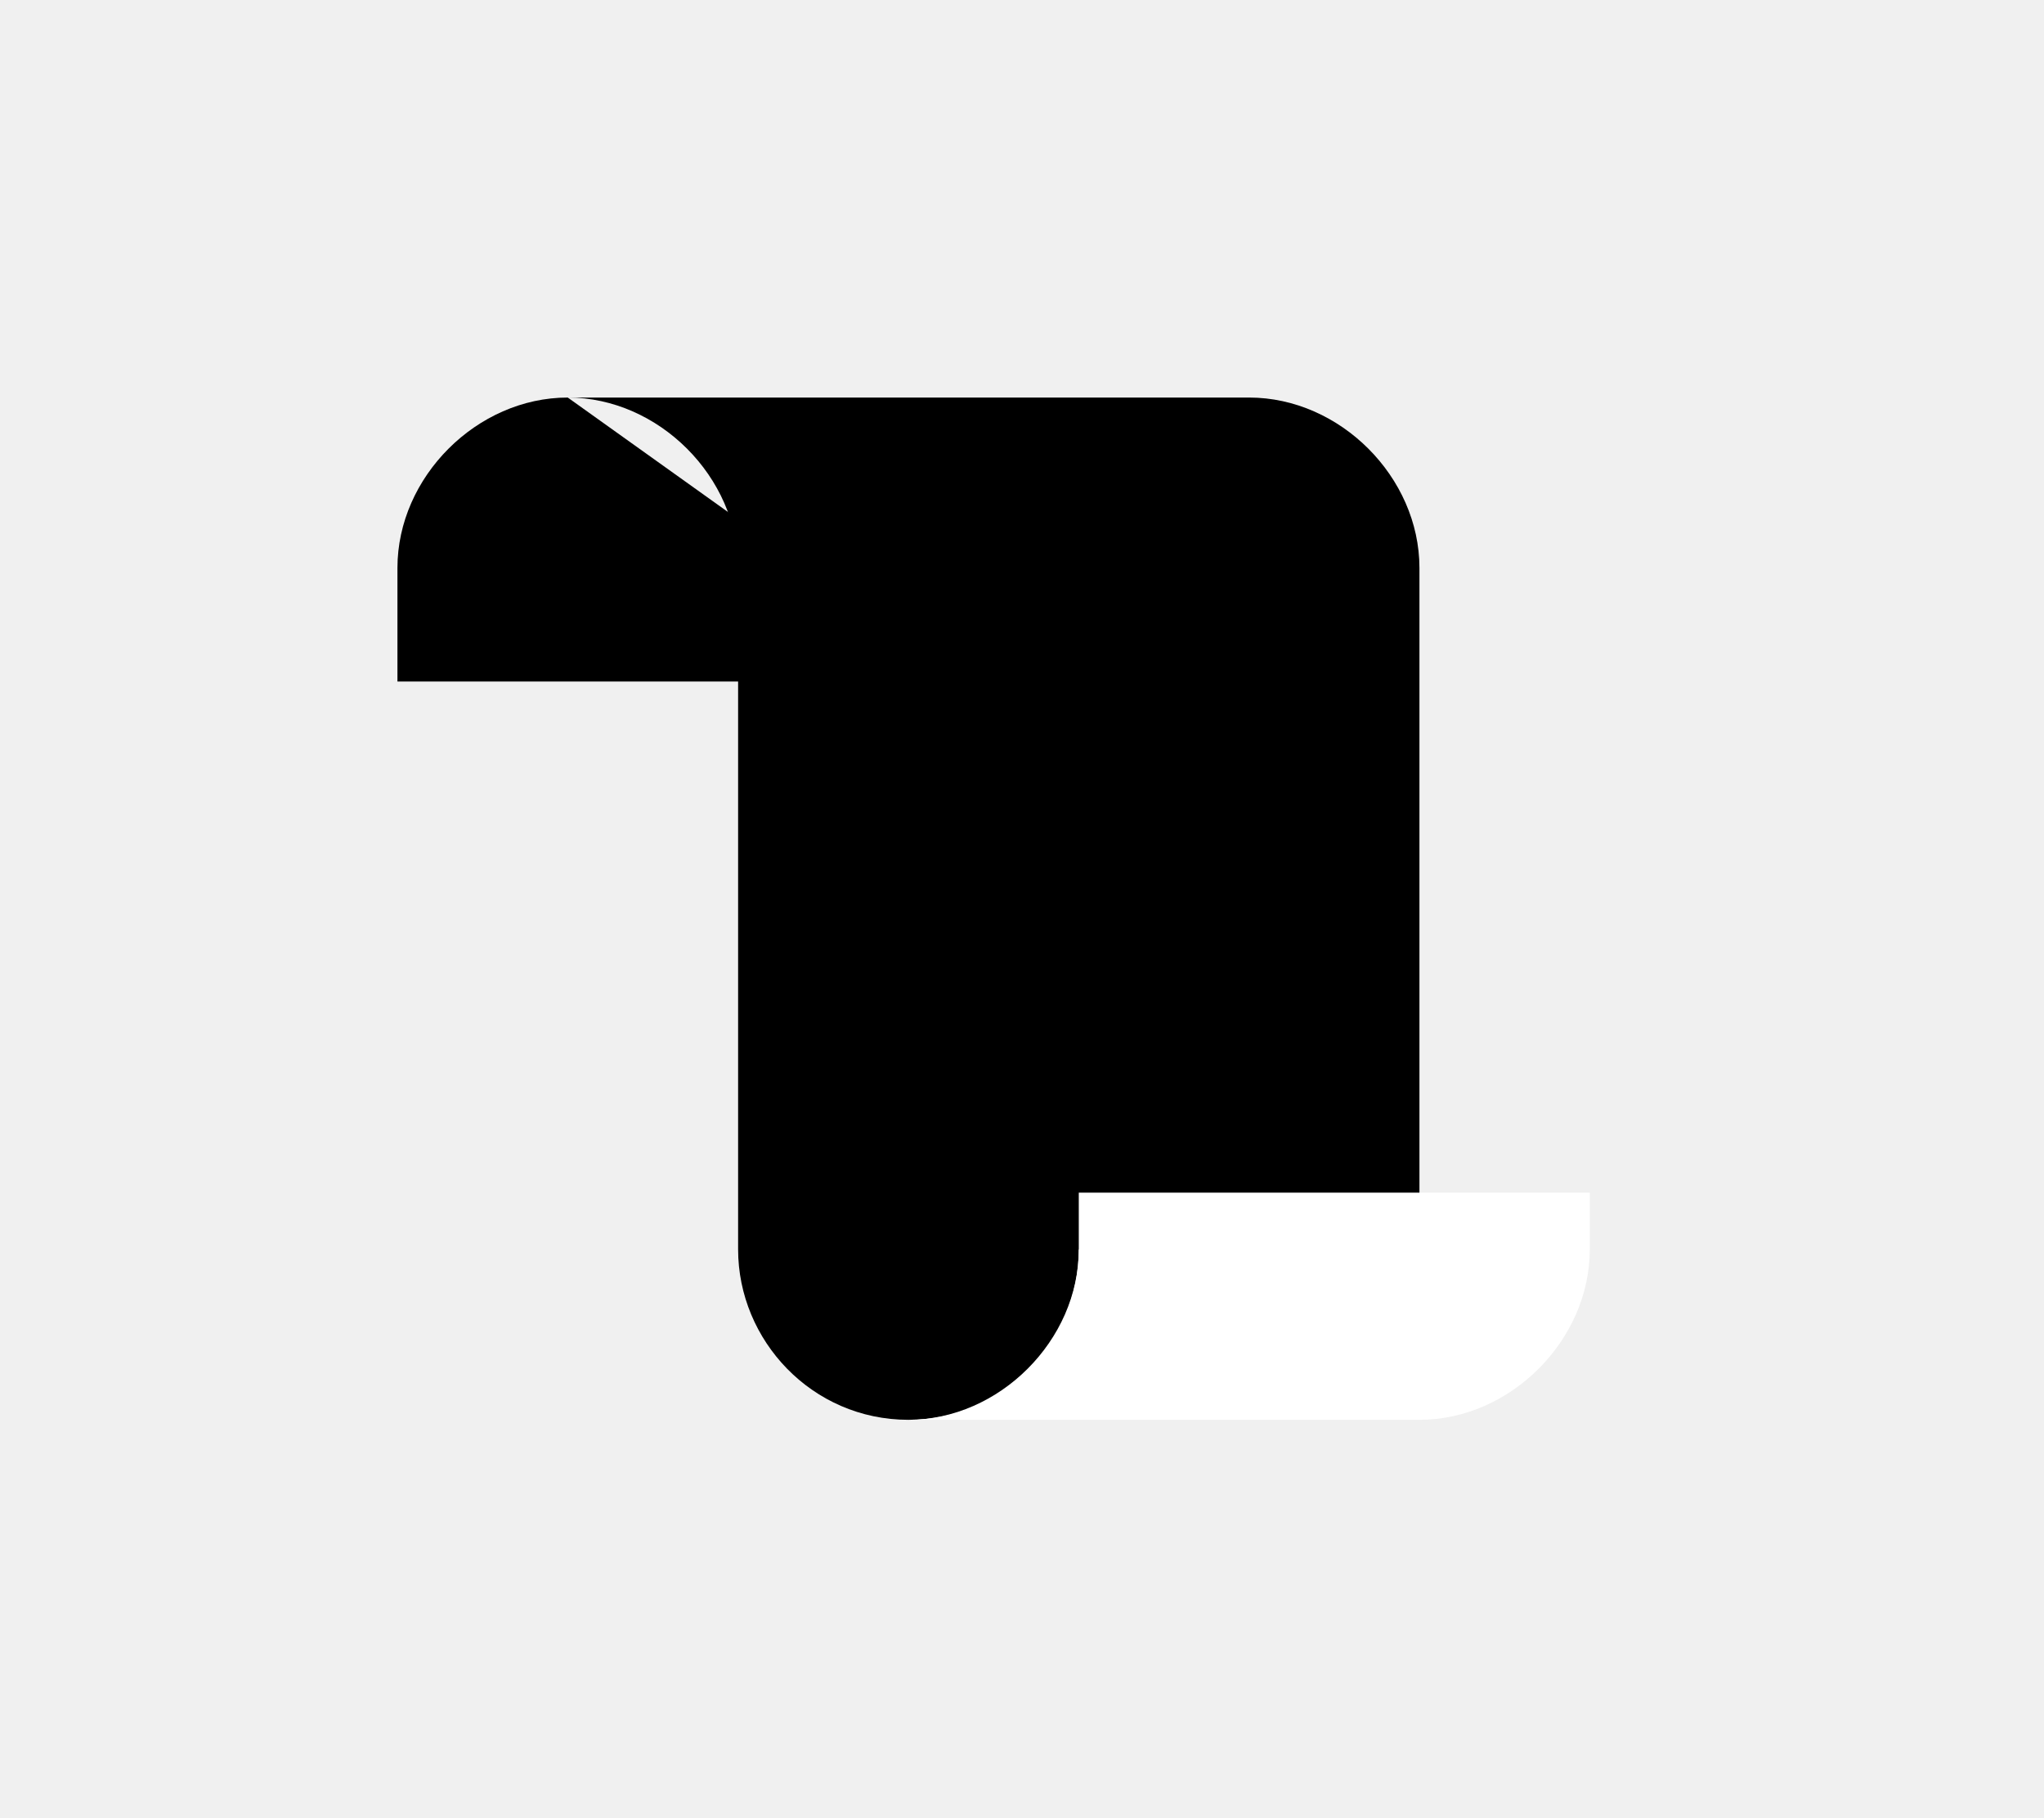
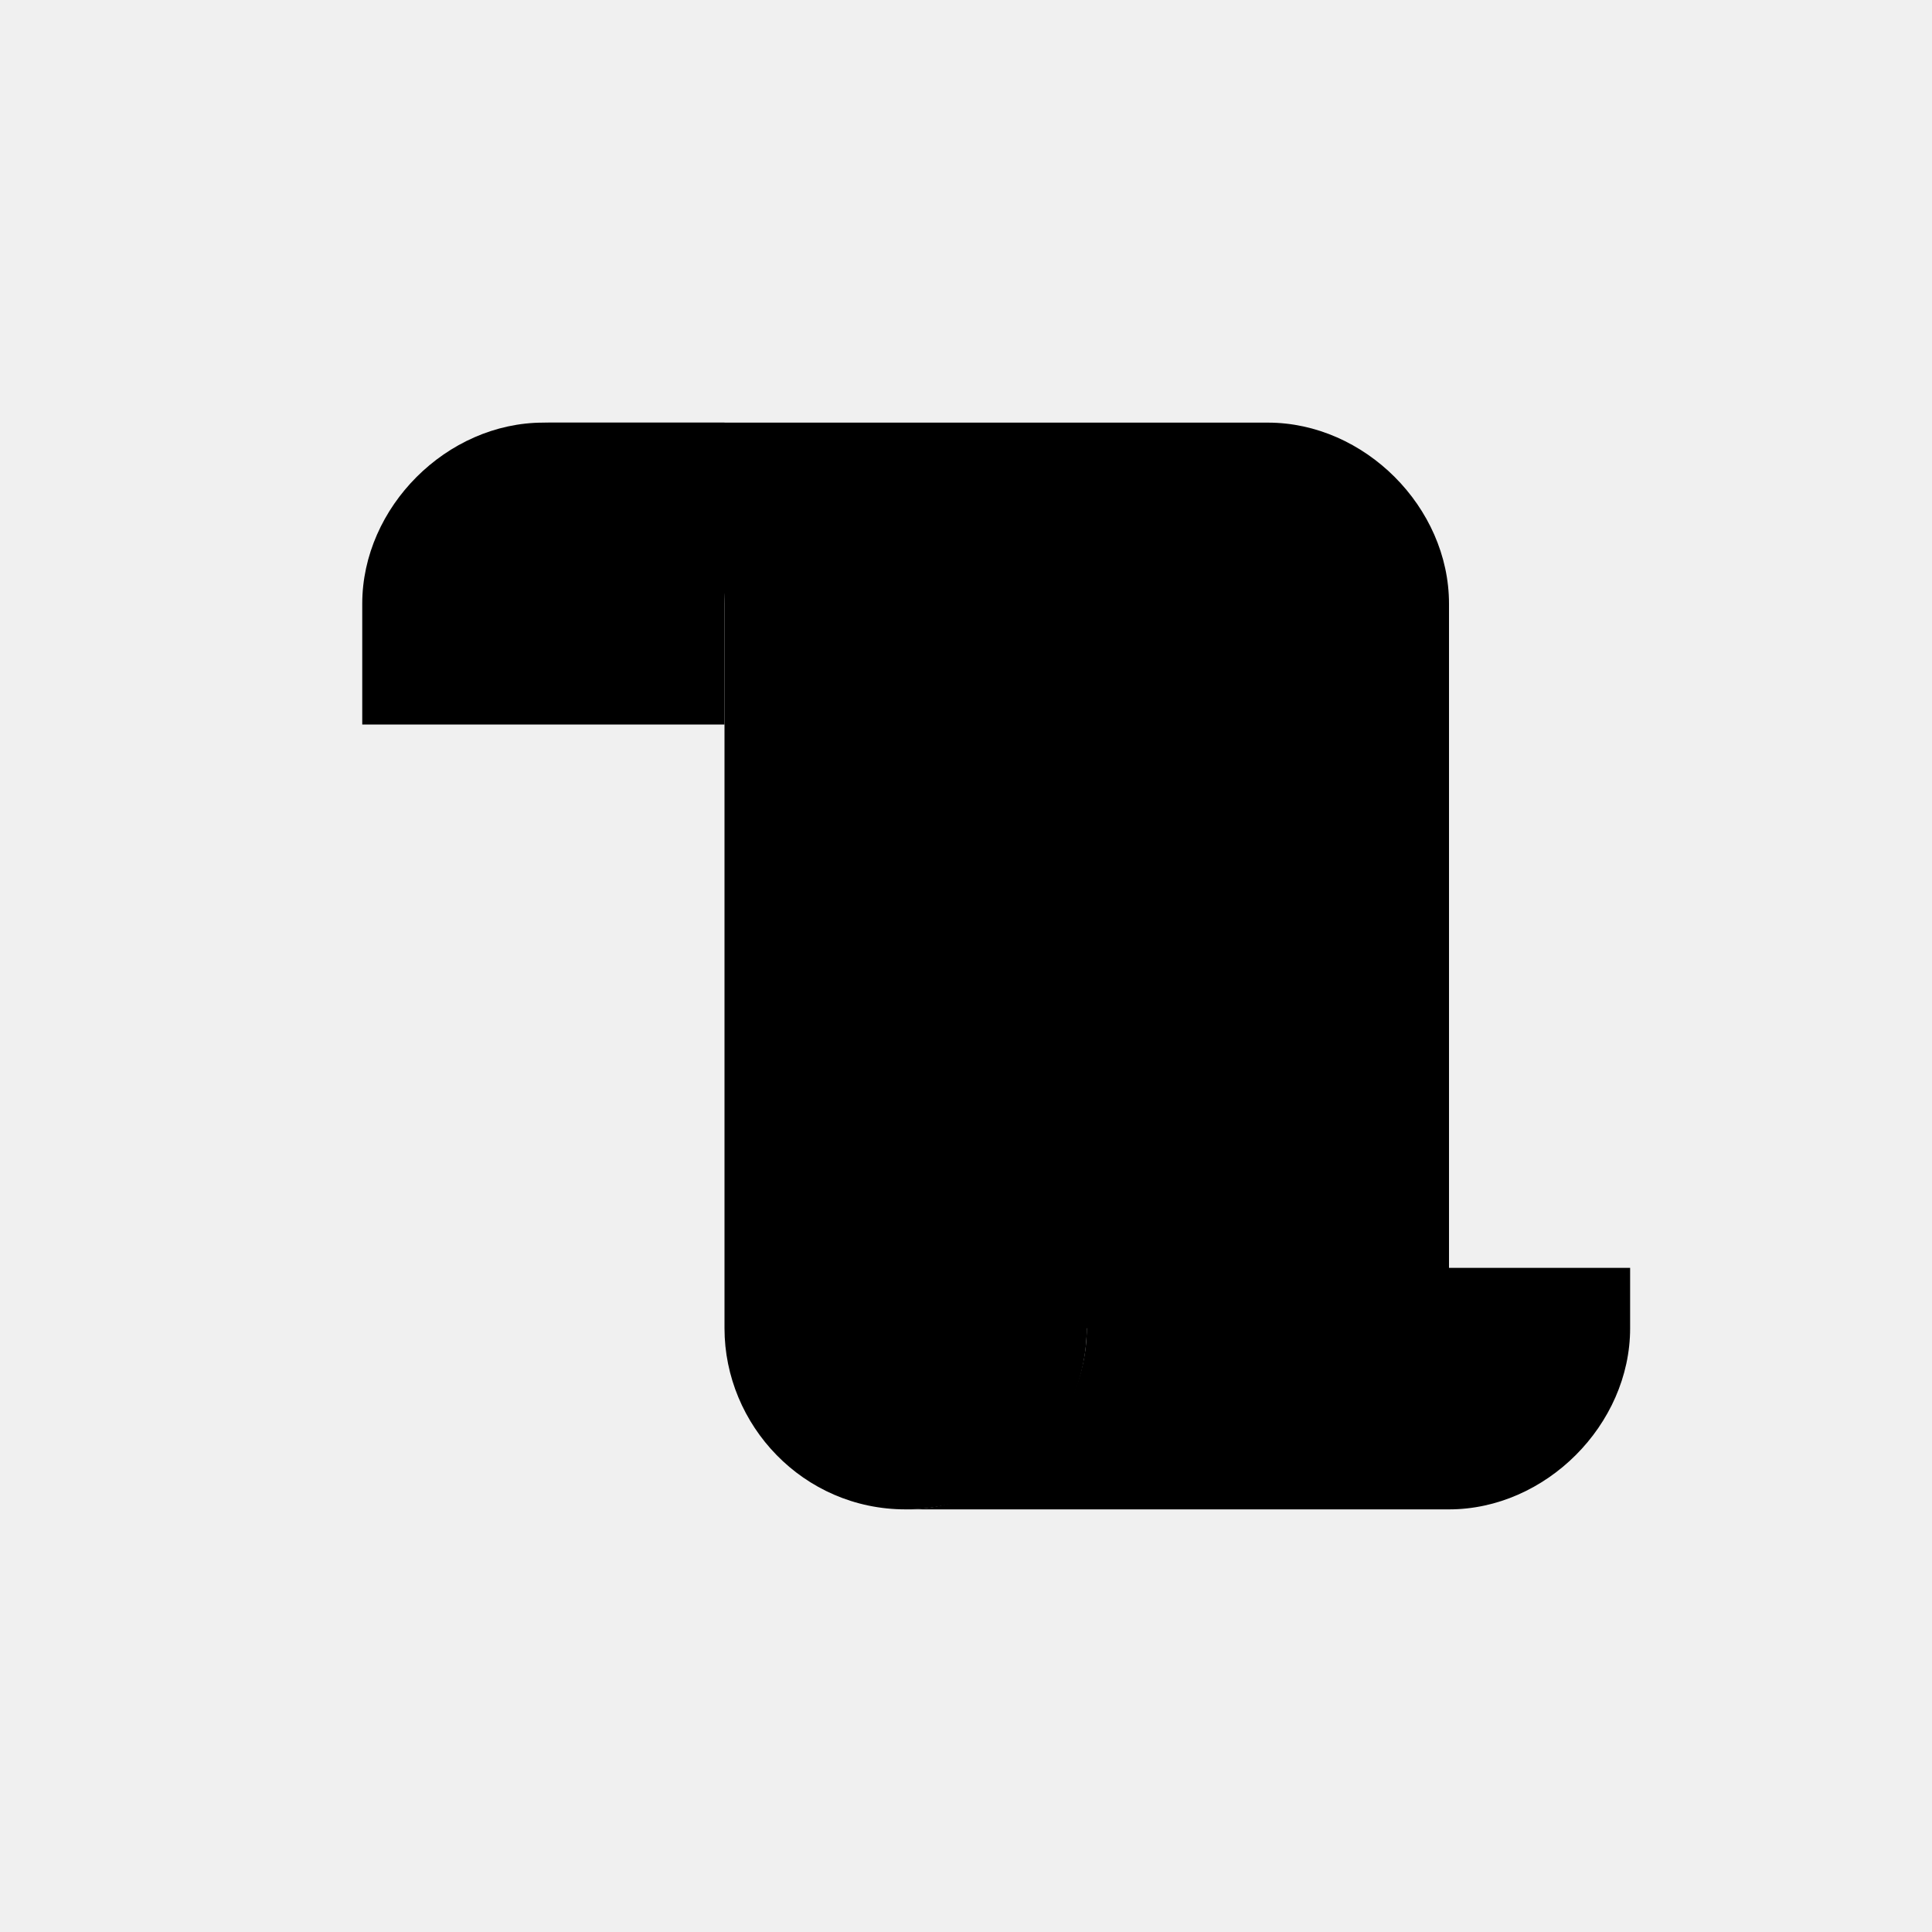
- <svg class="svg-icon-docs" viewBox="0 0 36 32" focusable="false">
-   <path class="svg-stroke svg-stroke-gatsby svg-fill-lavender" d="M10 7c-1.6 0-3 1.4-3 3v2h10" />
-   <path class="svg-fill-gradient-accent-white-bottom" d="M10 7c1.6 0 3 1.4 3 3v12c0 1.6 1.3 3 3 3s3-1.4 3-3h6V10c0-1.6-1.4-3-3-3H10z" />
-   <path class="svg-stroke svg-stroke-gradient-purple" fill="none" d="M10 7h12c1.6 0 3 1.4 3 3v12" />
-   <path class="svg-stroke svg-stroke-gradient-purple" fill="none" d="M16 25c-1.7 0-3-1.4-3-3V10c0-1.6-1.4-3-3-3" />
-   <path class="svg-stroke svg-stroke-lilac" fill="#fff" d="M16 25h9c1.6 0 3-1.4 3-3v-1h-9v1c0 1.6-1.4 3-3 3z" />
-   <path class="svg-fill-gatsby" d="M17 10.5c.6 0 1 .4 1 1s-.4 1-1 1-1-.4-1-1 .6-1 1-1zm4.2.1c.6 0 1 .4 1 1s-.4 1-1 1-1-.4-1-1c.1-.5.4-1 1-1z" />
-   <path class="svg-fill-gradient-purple" d="M22.2 14.5v1.3c0 .6-.3 1.1-.8 1.6s-1.3.9-2.2.9-1.7-.4-2.2-.9c-.5-.5-.8-1-.8-1.6v-1.3h6z" />
+ <svg class="svg-icon-docs" viewBox="0 0 32 32" focusable="false">
+   <path class="svg-stroke svg-stroke-dark svg-fill-accent svg-fill-transparent" d="M6 10c0-1.6 1.4-3 3-3h3v5H6v-2z" />
+   <path d="M9 7c1.6 0 3 1.4 3 3v12c0 1.6 1.3 3 3 3s3-1.4 3-3h6V10c0-1.6-1.4-3-3-3H9z" class="svg-fill-background" />
+   <path d="M9 7h12c1.6 0 3 1.4 3 3v12" fill="transparent" class="svg-stroke svg-stroke-dark" />
+   <path d="M15 25c-1.7 0-3-1.4-3-3V10c0-1.6-1.4-3-3-3" fill="transparent" class="svg-stroke svg-stroke-dark" />
+   <path class="svg-stroke svg-stroke-dark svg-fill-light" d="M15 25h9c1.6 0 3-1.4 3-3v-1h-9v1c0 1.6-1.4 3-3 3z" />
+   <circle cx="20.2" cy="11.6" r="1" class="svg-fill-dark" />
+   <circle cx="16" cy="11.6" r="1" class="svg-fill-dark" />
+   <path d="M21.2 14.5v1.3c0 .6-.3 1.1-.8 1.6s-1.3.9-2.2.9c-.9 0-1.7-.4-2.2-.9-.5-.5-.8-1-.8-1.6v-1.3h6z" class="svg-fill-dark" />
</svg>
